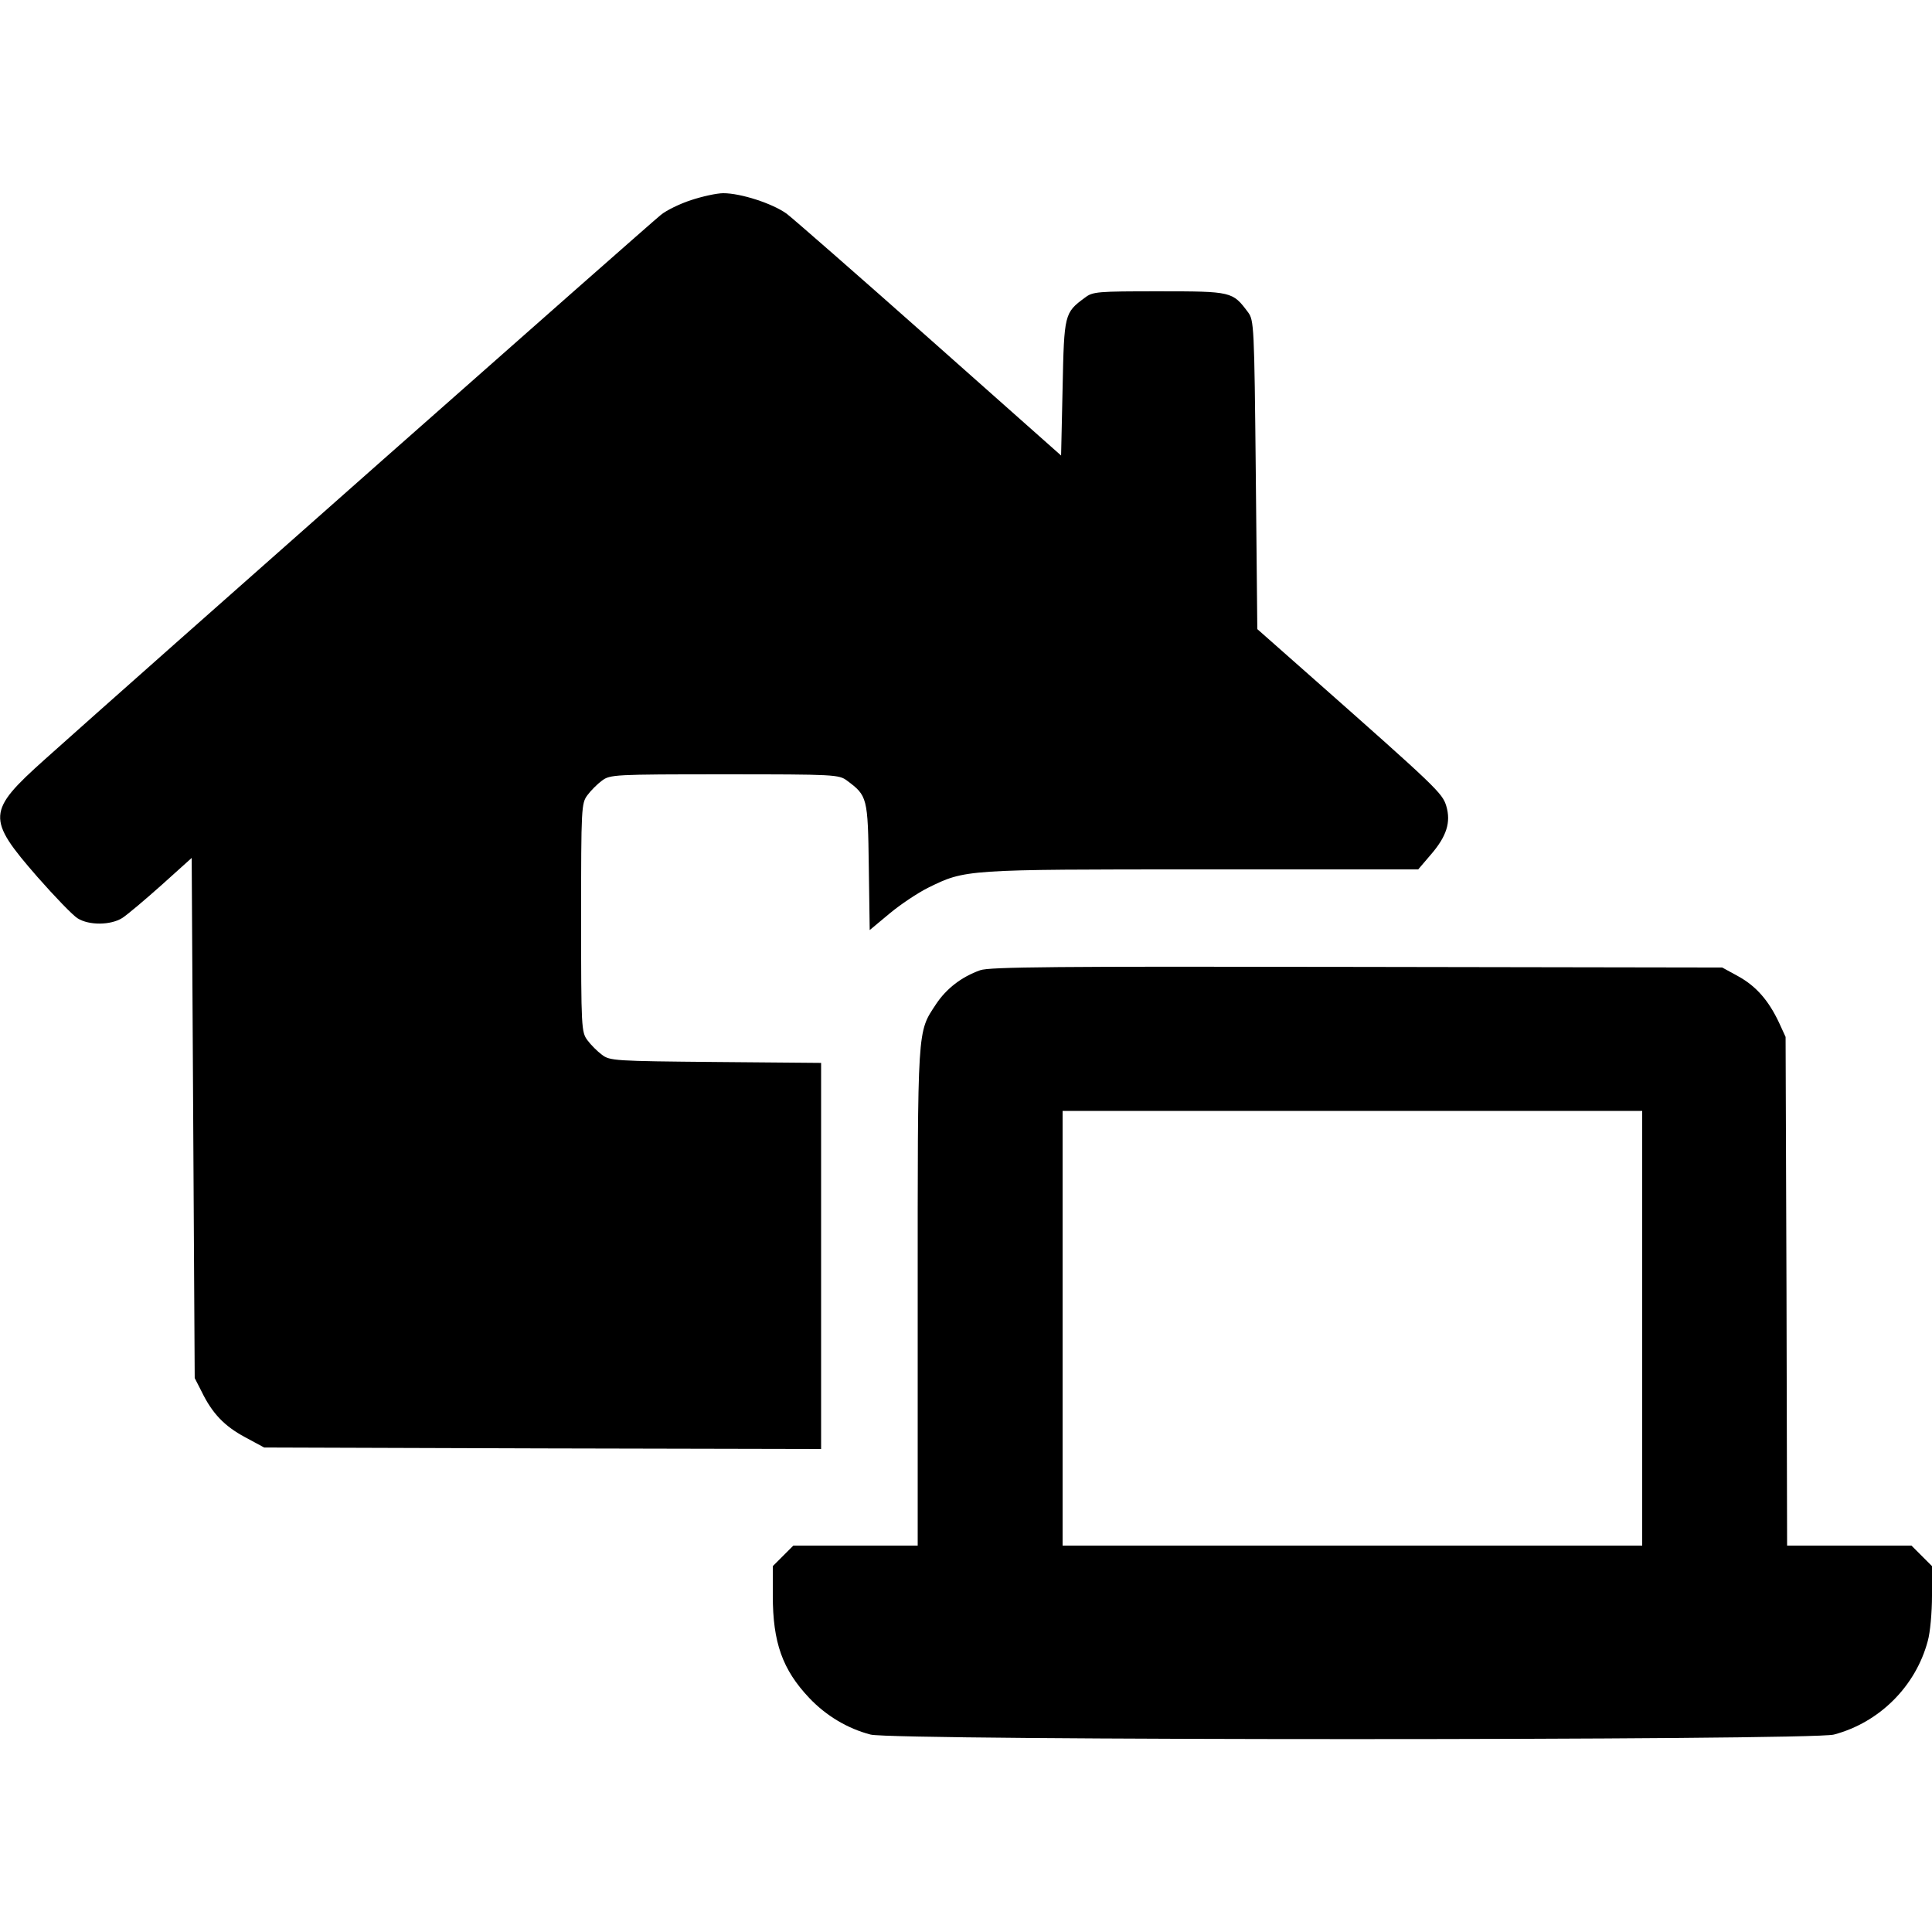
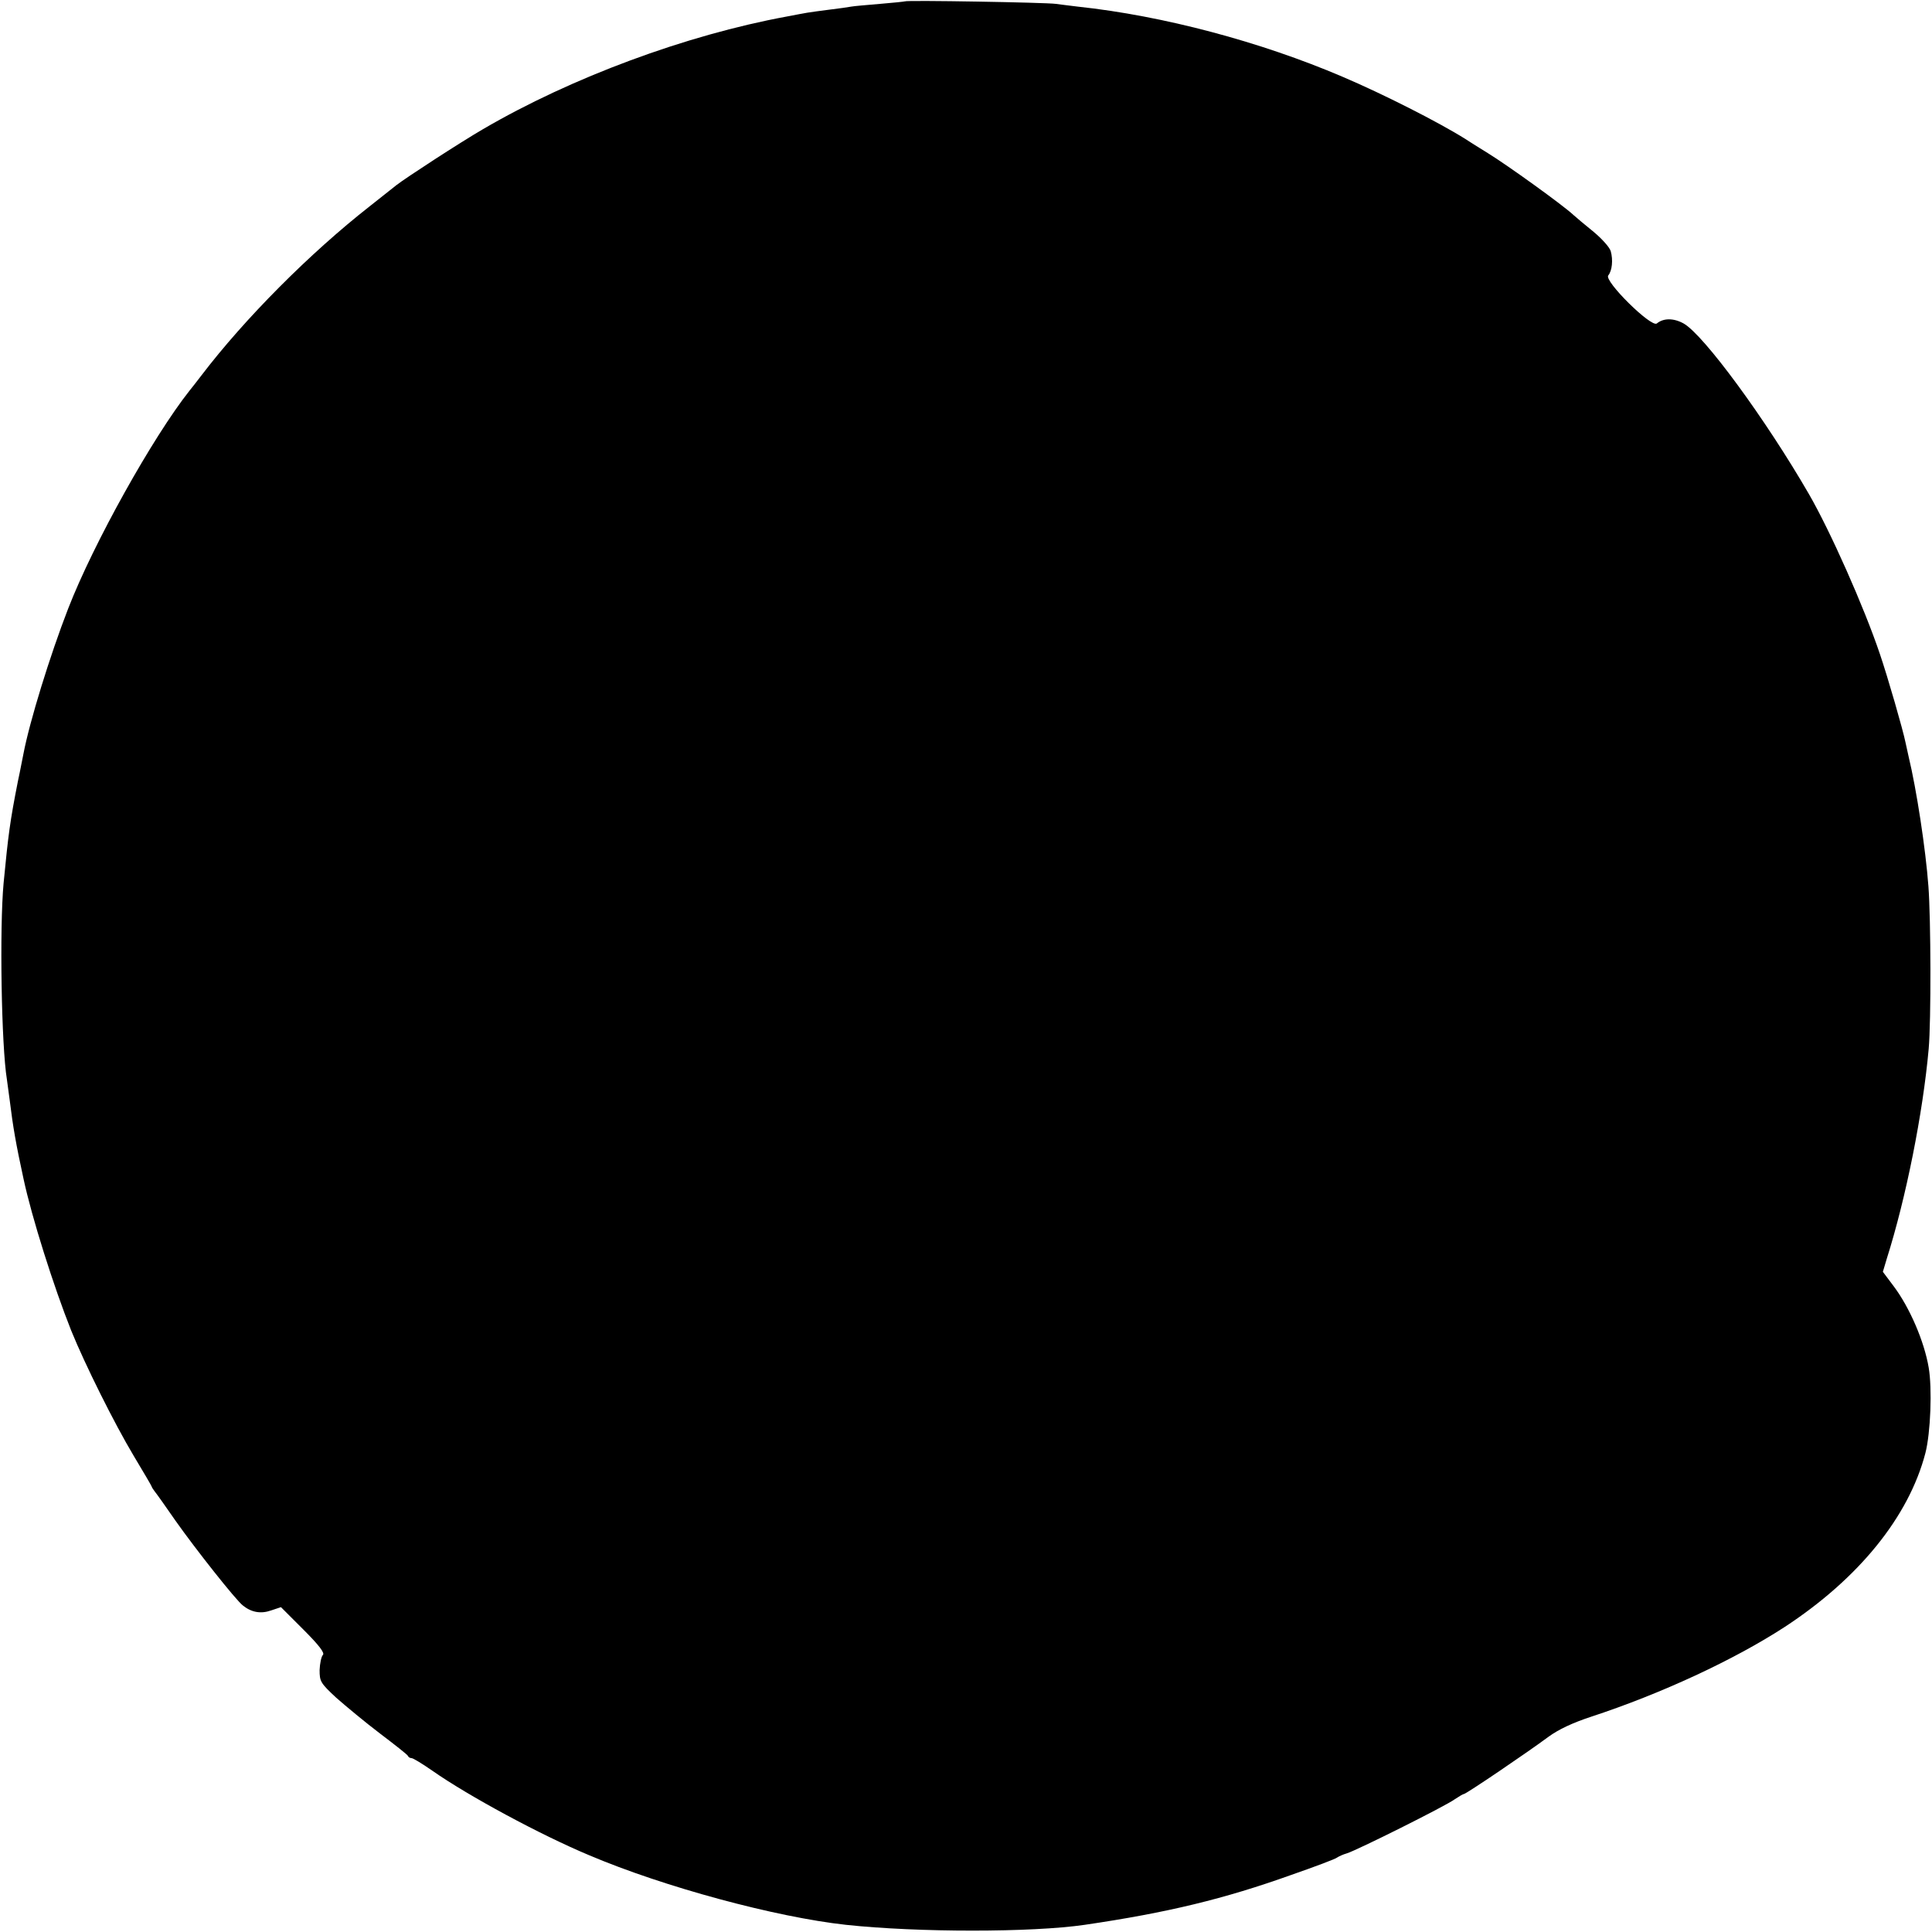
- <svg xmlns="http://www.w3.org/2000/svg" version="1.0" width="640pt" height="640pt" viewBox="0 0 640 640" preserveAspectRatio="xMidYMid meet">
-   <g transform="translate(0,640) scale(0.1,-0.1)" fill="#000000" stroke="none">
-     <path d="M2289 5737 c-37 -12 -82 -34 -100 -49 -31 -24 -1750 -1543 -2041 -1804 -192 -172 -193 -195 -24 -389 58 -66 118 -128 133 -137 38 -24 110 -23 148 1 17 11 75 60 130 109 l100 90 5 -862 5 -861 23 -45 c35 -72 75 -114 144 -151 l63 -34 923 -3 922 -2 0 639 0 640 -349 3 c-335 3 -351 4 -377 24 -15 11 -37 33 -48 48 -20 27 -21 39 -21 406 0 367 1 379 21 406 11 15 33 37 48 48 27 20 39 21 406 21 367 0 379 -1 406 -21 67 -50 69 -55 72 -285 l3 -210 66 55 c36 30 93 68 127 85 124 61 121 61 908 61 l716 0 41 48 c53 61 68 108 52 162 -13 43 -32 61 -446 427 l-180 159 -5 511 c-5 497 -6 512 -26 539 -51 68 -53 69 -294 69 -205 0 -220 -1 -246 -21 -68 -50 -69 -54 -74 -299 l-5 -224 -435 386 c-239 212 -453 399 -474 415 -47 34 -152 68 -210 68 -22 0 -71 -11 -107 -23z" />
-     <path d="M3247 3186 c-62 -22 -112 -61 -146 -112 -63 -96 -61 -66 -61 -971 l0 -823 -206 0 -206 0 -34 -34 -34 -34 0 -98 c0 -155 32 -245 121 -339 55 -58 126 -101 203 -121 75 -20 3116 -20 3191 0 151 40 271 160 311 310 8 28 14 95 14 150 l0 98 -34 34 -34 34 -206 0 -206 0 -2 843 -3 842 -22 48 c-34 72 -75 120 -135 153 l-53 29 -1210 2 c-1000 2 -1217 0 -1248 -11z m2193 -1186 l0 -720 -960 0 -960 0 0 720 0 720 960 0 960 0 0 -720z" />
+ <svg xmlns="http://www.w3.org/2000/svg" version="1.0" width="700pt" height="700pt" viewBox="0 0 700 700" preserveAspectRatio="xMidYMid meet">
+   <g transform="translate(0,700) scale(0.1,-0.1)" fill="#000000" stroke="none">
+     <path d="M3278 6995 c-2 -1 -42 -5 -89 -9 -47 -4 -95 -8 -105 -10 -10 -2 -46 -7 -79 -11 -32 -4 -68 -9 -80 -11 -11 -2 -45 -8 -75 -14 -364 -67 -780 -221 -1100 -408 -81 -47 -281 -177 -314 -203 -6 -5 -49 -39 -96 -76 -217 -170 -453 -407 -610 -613 -19 -25 -38 -49 -43 -55 -133 -168 -348 -553 -440 -790 -66 -170 -140 -410 -162 -526 -3 -13 -11 -58 -20 -99 -29 -147 -35 -194 -52 -370 -15 -163 -8 -589 12 -711 2 -13 6 -46 10 -74 12 -98 23 -161 50 -285 30 -141 110 -393 173 -551 50 -123 156 -336 226 -453 36 -60 66 -111 66 -113 0 -2 5 -9 10 -16 6 -7 40 -55 76 -107 72 -102 218 -287 244 -307 31 -25 65 -31 102 -18 l36 12 81 -81 c58 -58 78 -85 71 -92 -6 -6 -11 -31 -12 -55 0 -41 3 -47 60 -100 34 -30 105 -89 159 -130 54 -41 100 -77 101 -81 2 -5 8 -8 13 -8 6 0 40 -21 76 -46 130 -91 391 -232 568 -306 271 -115 675 -224 930 -252 261 -28 673 -28 865 0 300 44 506 94 749 181 86 30 161 58 166 63 6 4 21 11 35 15 34 10 357 171 391 196 15 10 30 19 33 19 8 0 232 152 306 207 37 27 88 51 155 73 253 83 518 206 701 325 269 176 450 400 510 630 19 73 25 235 12 310 -16 95 -69 218 -127 295 l-39 52 14 47 c70 221 131 527 152 761 9 101 8 472 -1 589 -10 135 -43 351 -72 471 -3 14 -8 36 -11 50 -9 45 -64 236 -93 321 -57 169 -179 444 -257 579 -156 270 -381 577 -454 618 -36 20 -73 20 -97 0 -20 -16 -192 154 -176 174 14 17 18 56 9 88 -4 14 -32 45 -62 70 -31 25 -63 52 -73 61 -37 35 -240 181 -310 224 -9 6 -46 28 -81 51 -97 61 -298 163 -446 226 -297 127 -650 221 -959 254 -27 3 -63 8 -80 10 -33 5 -542 14 -547 9z" />
  </g>
</svg>
